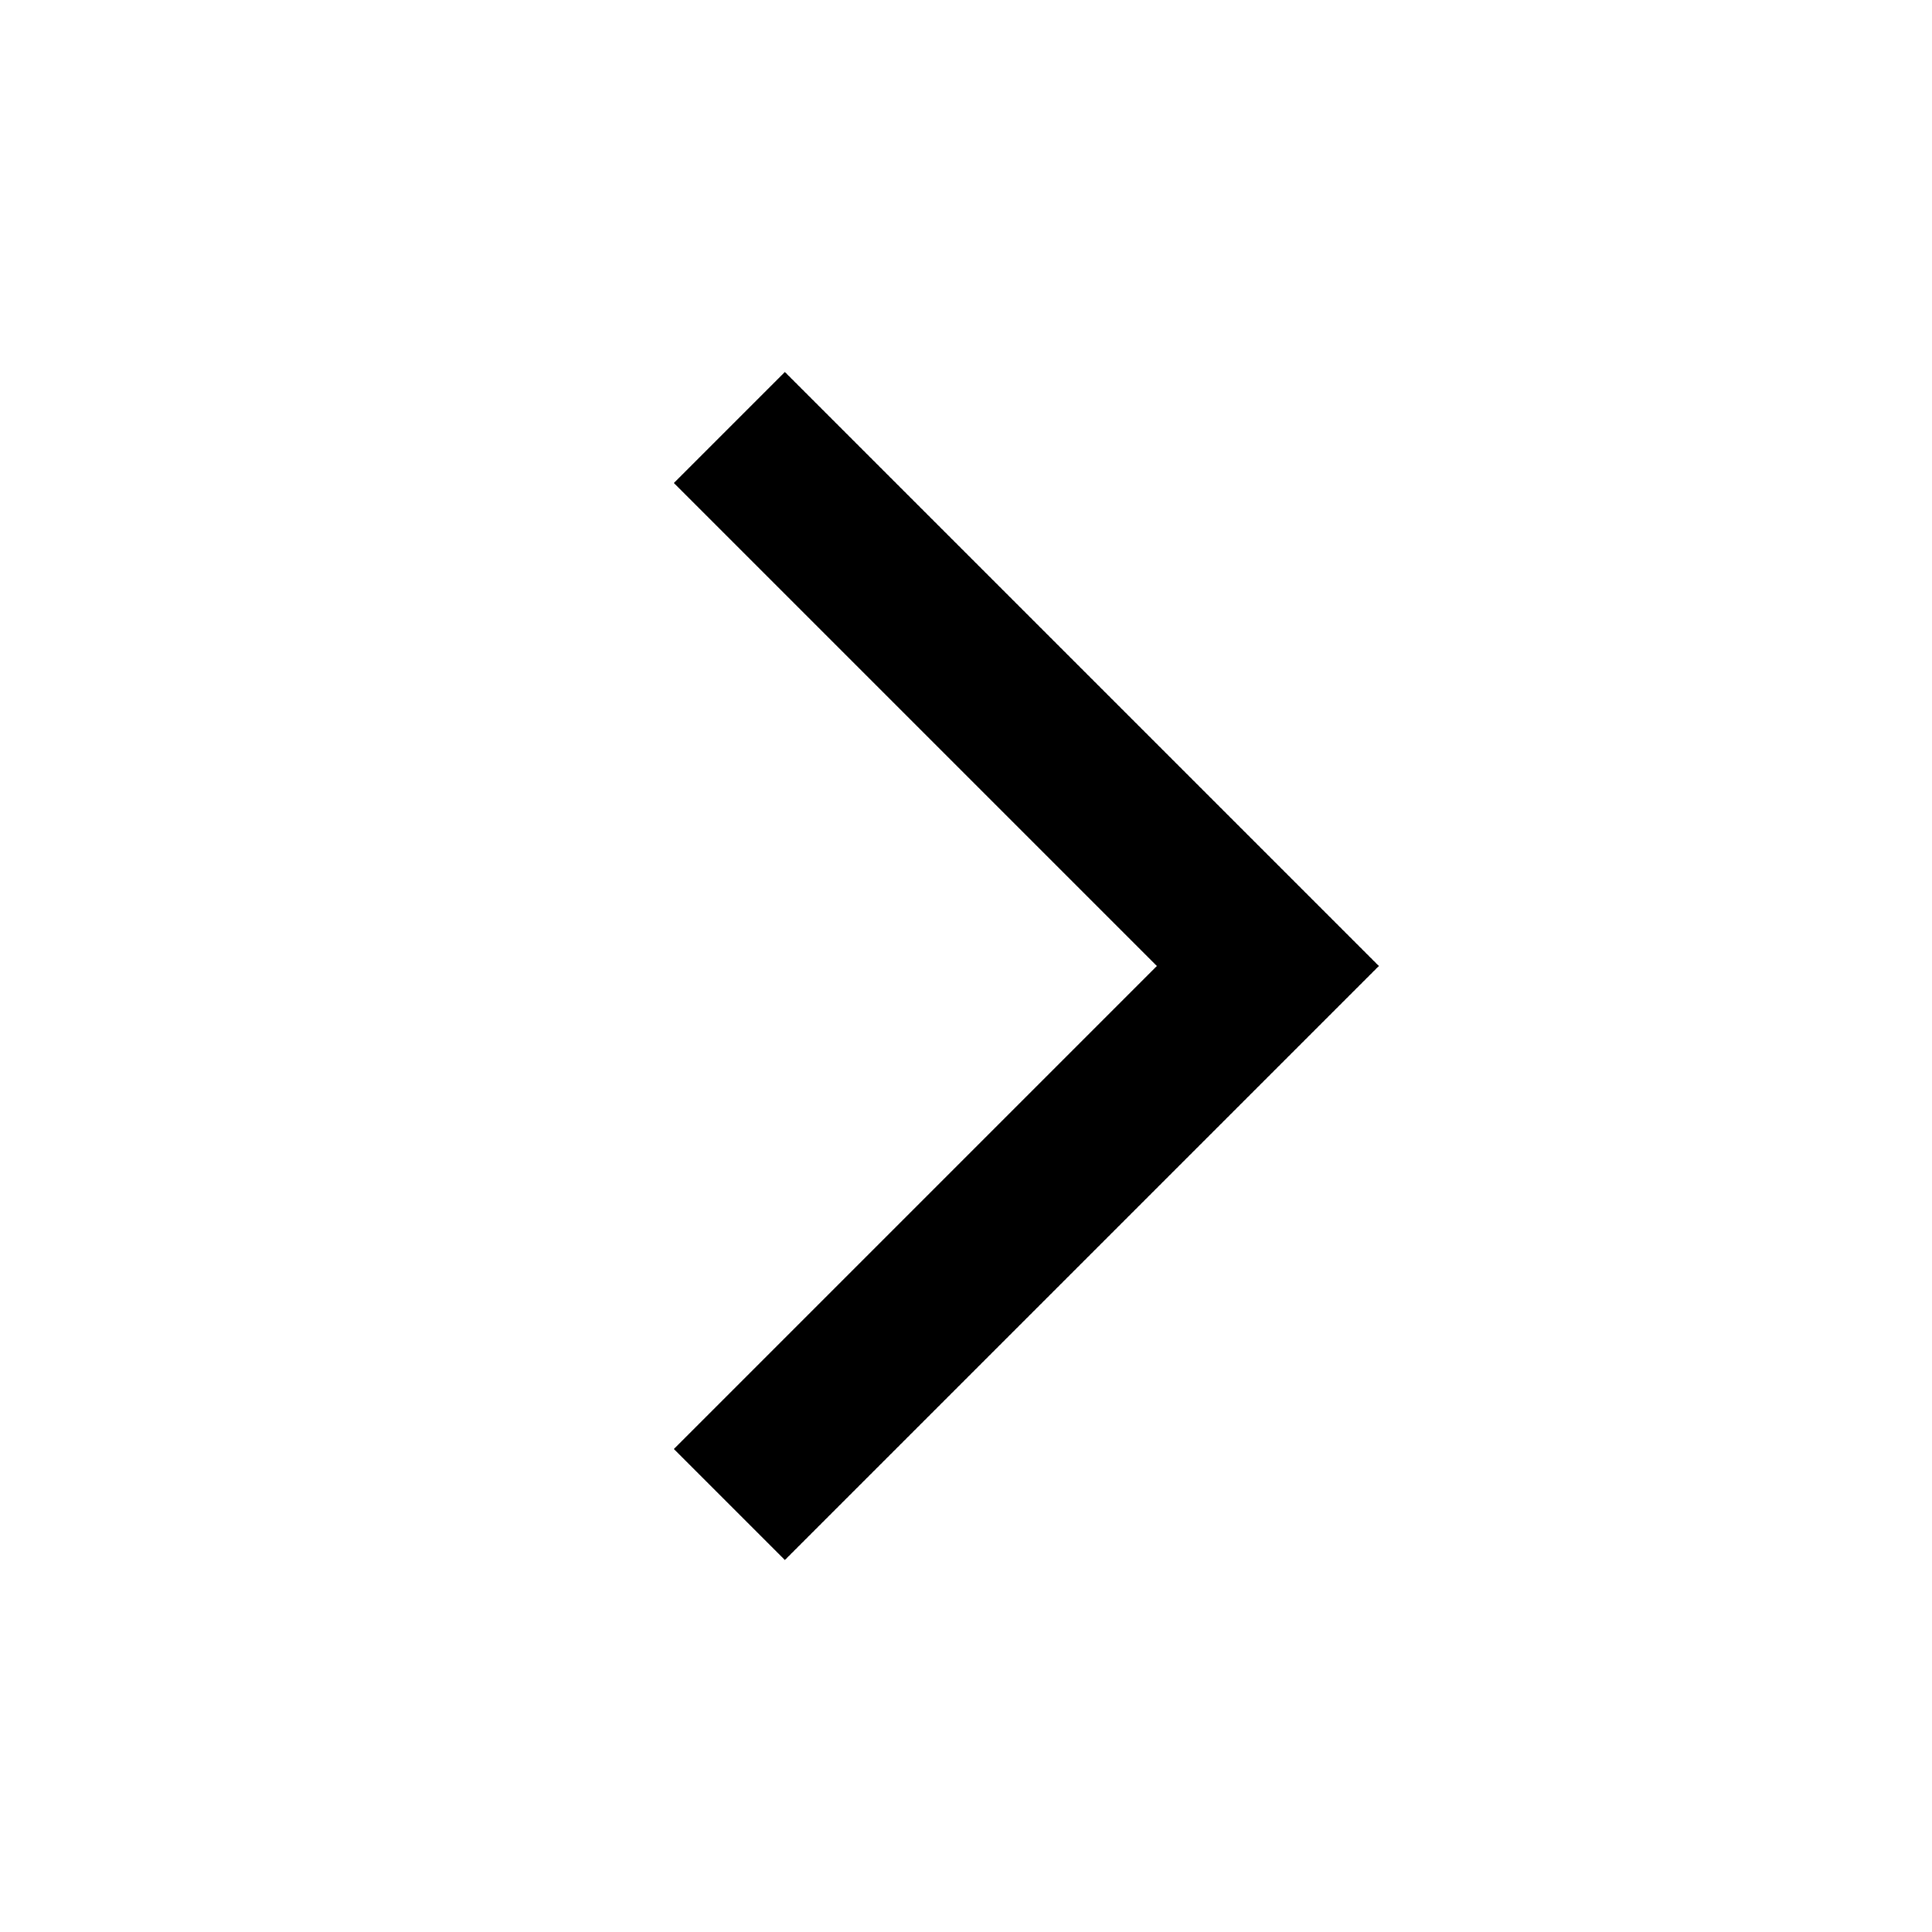
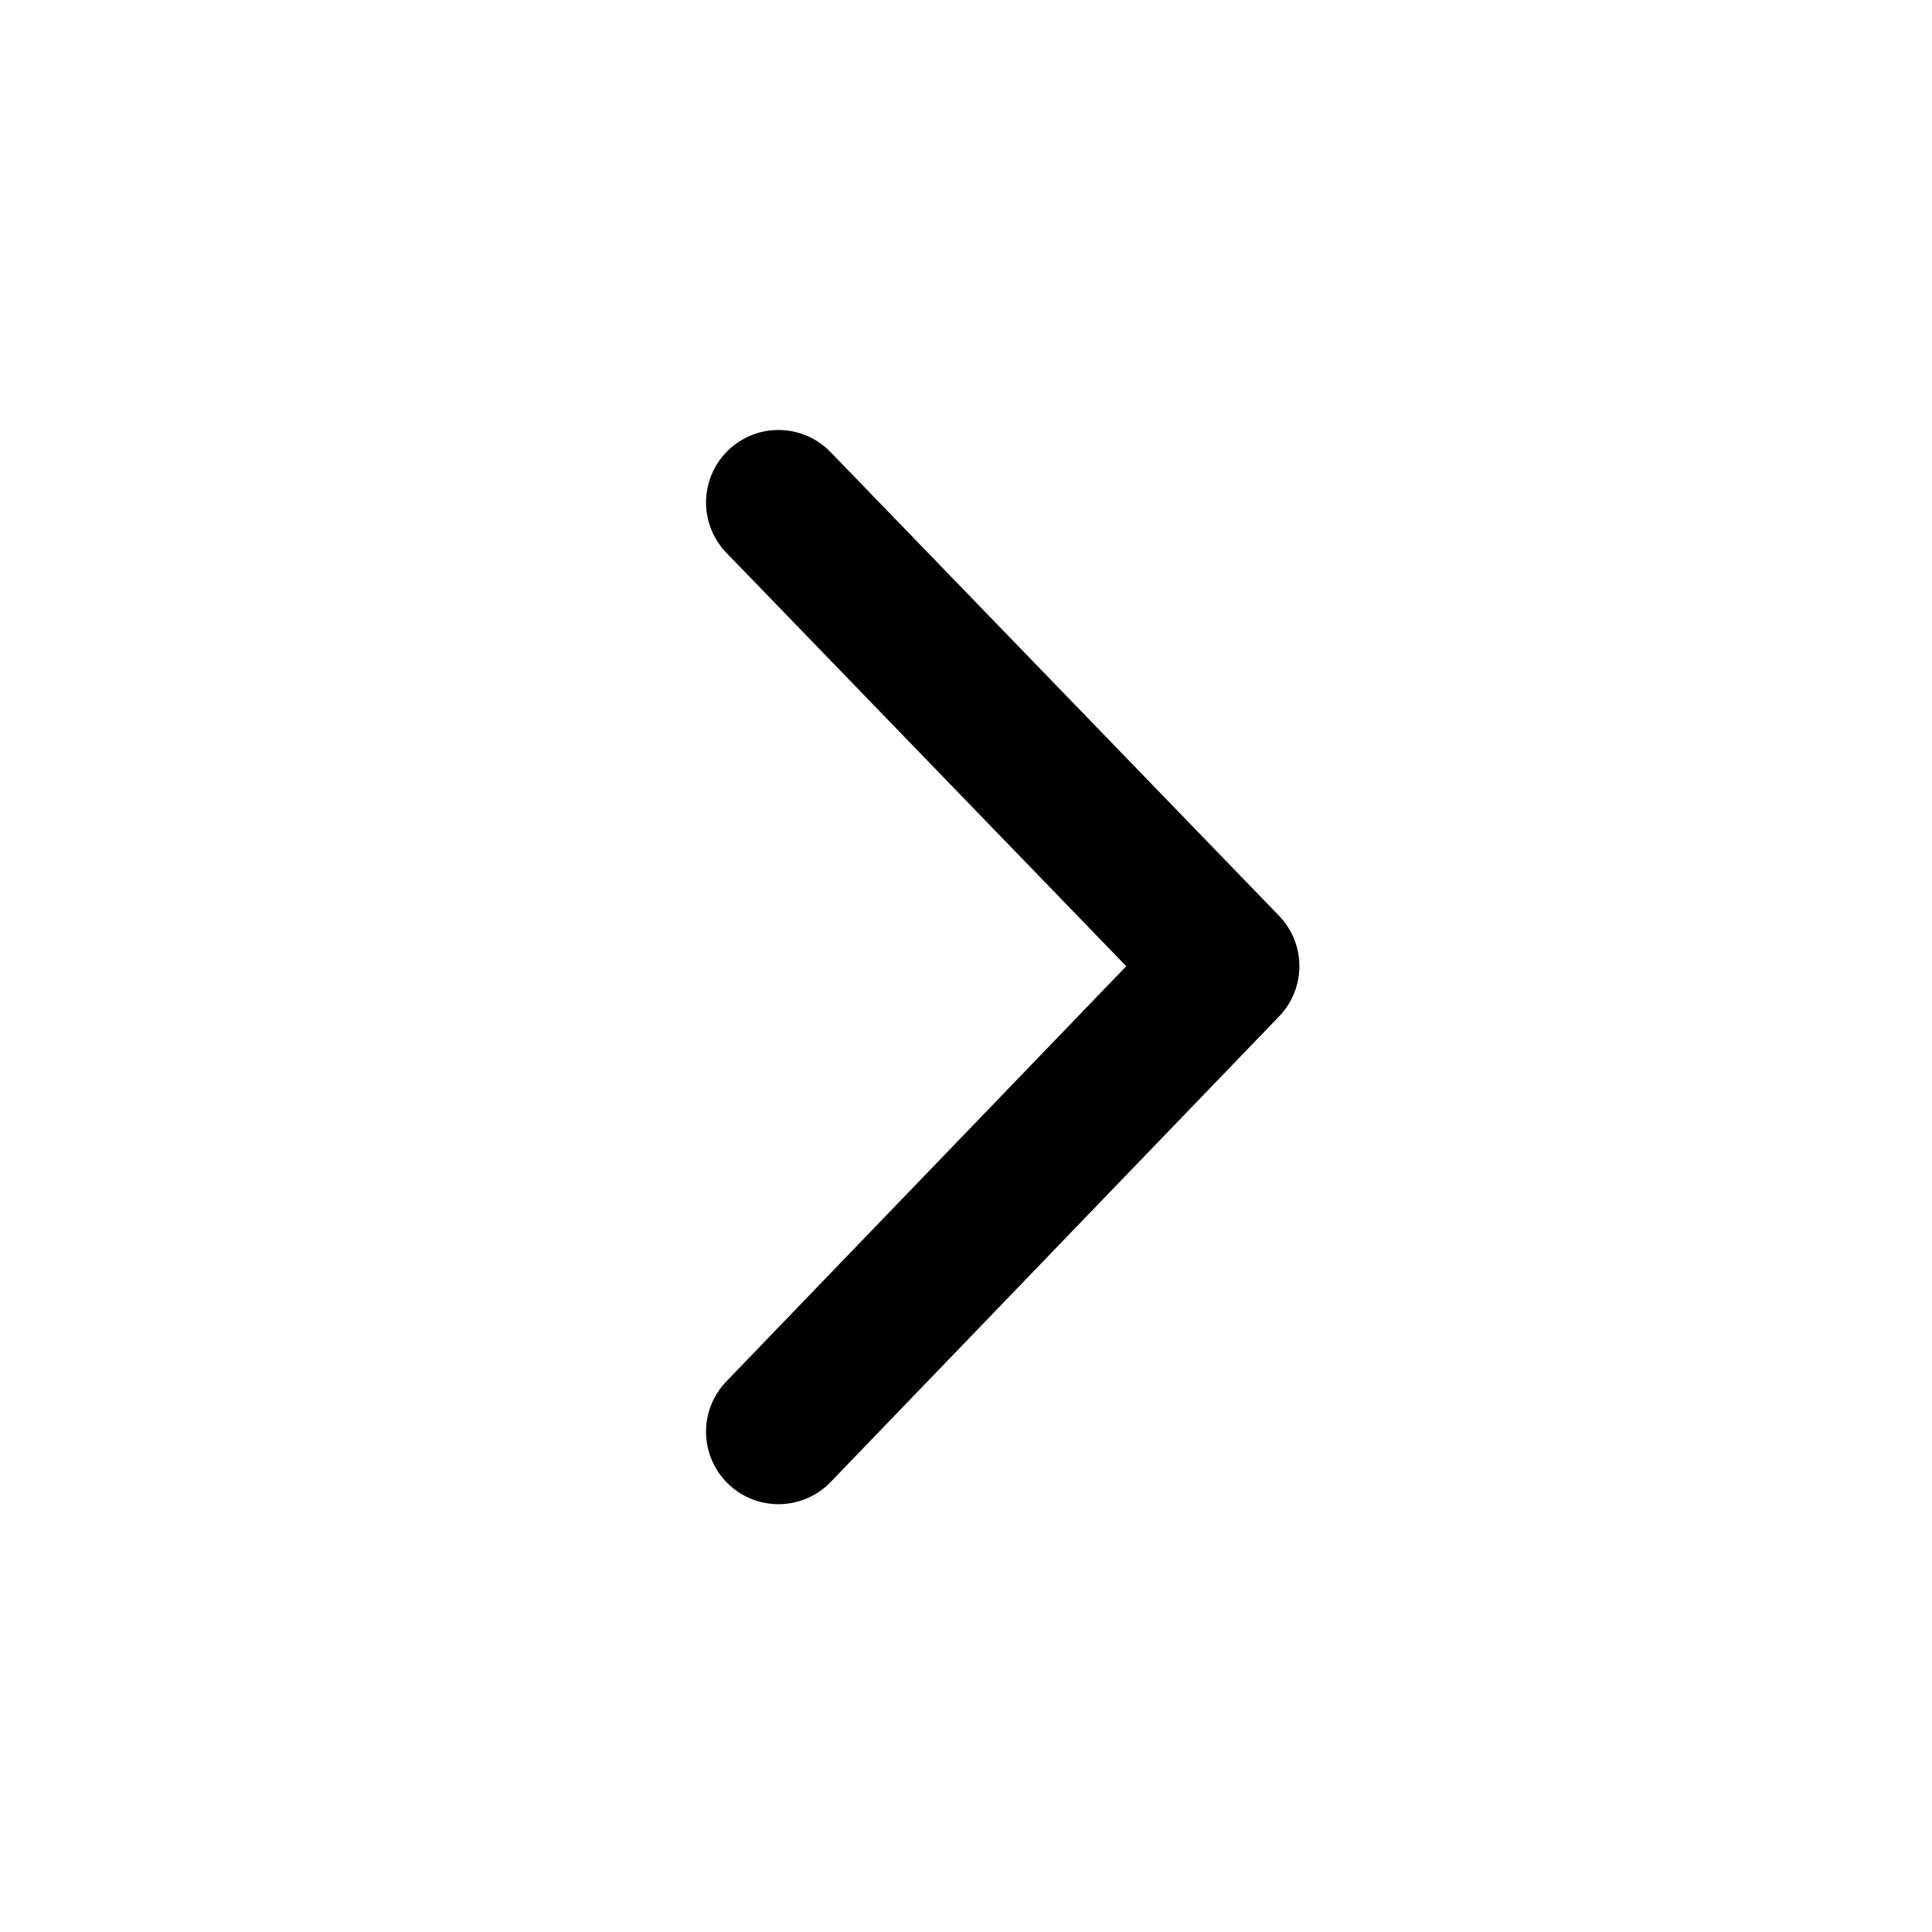
<svg xmlns="http://www.w3.org/2000/svg" width="16" height="16" viewBox="0 0 16 16" fill="none">
-   <g stroke="currentColor" stroke-width="1.3" stroke-linecap="square" stroke-linejoin="miter" stroke-miterlimit="10">
-     <path d="M6.5 4 10.5 8l-4 4" />
-   </g>
+   <path d="M6.447 4.161L10.161 8.001L6.447 11.857" stroke="currentColor" stroke-width="1.2" stroke-linecap="round" stroke-linejoin="round" />
</svg>
